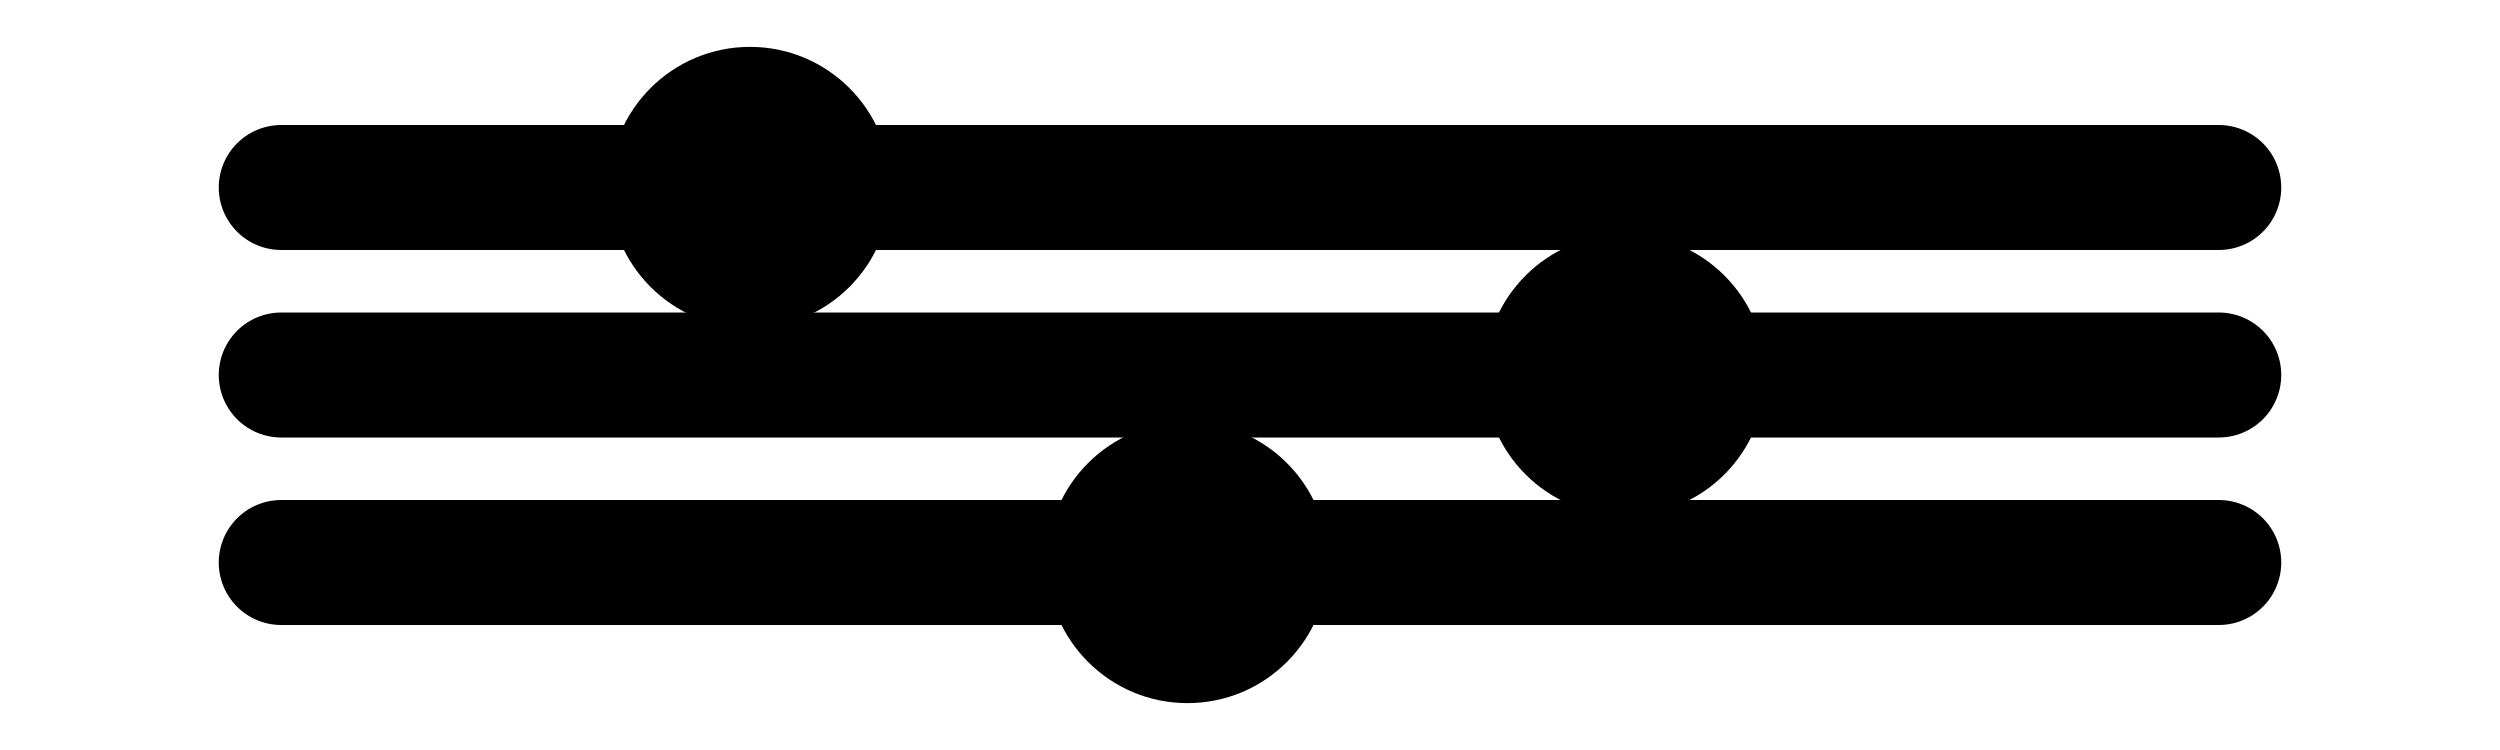
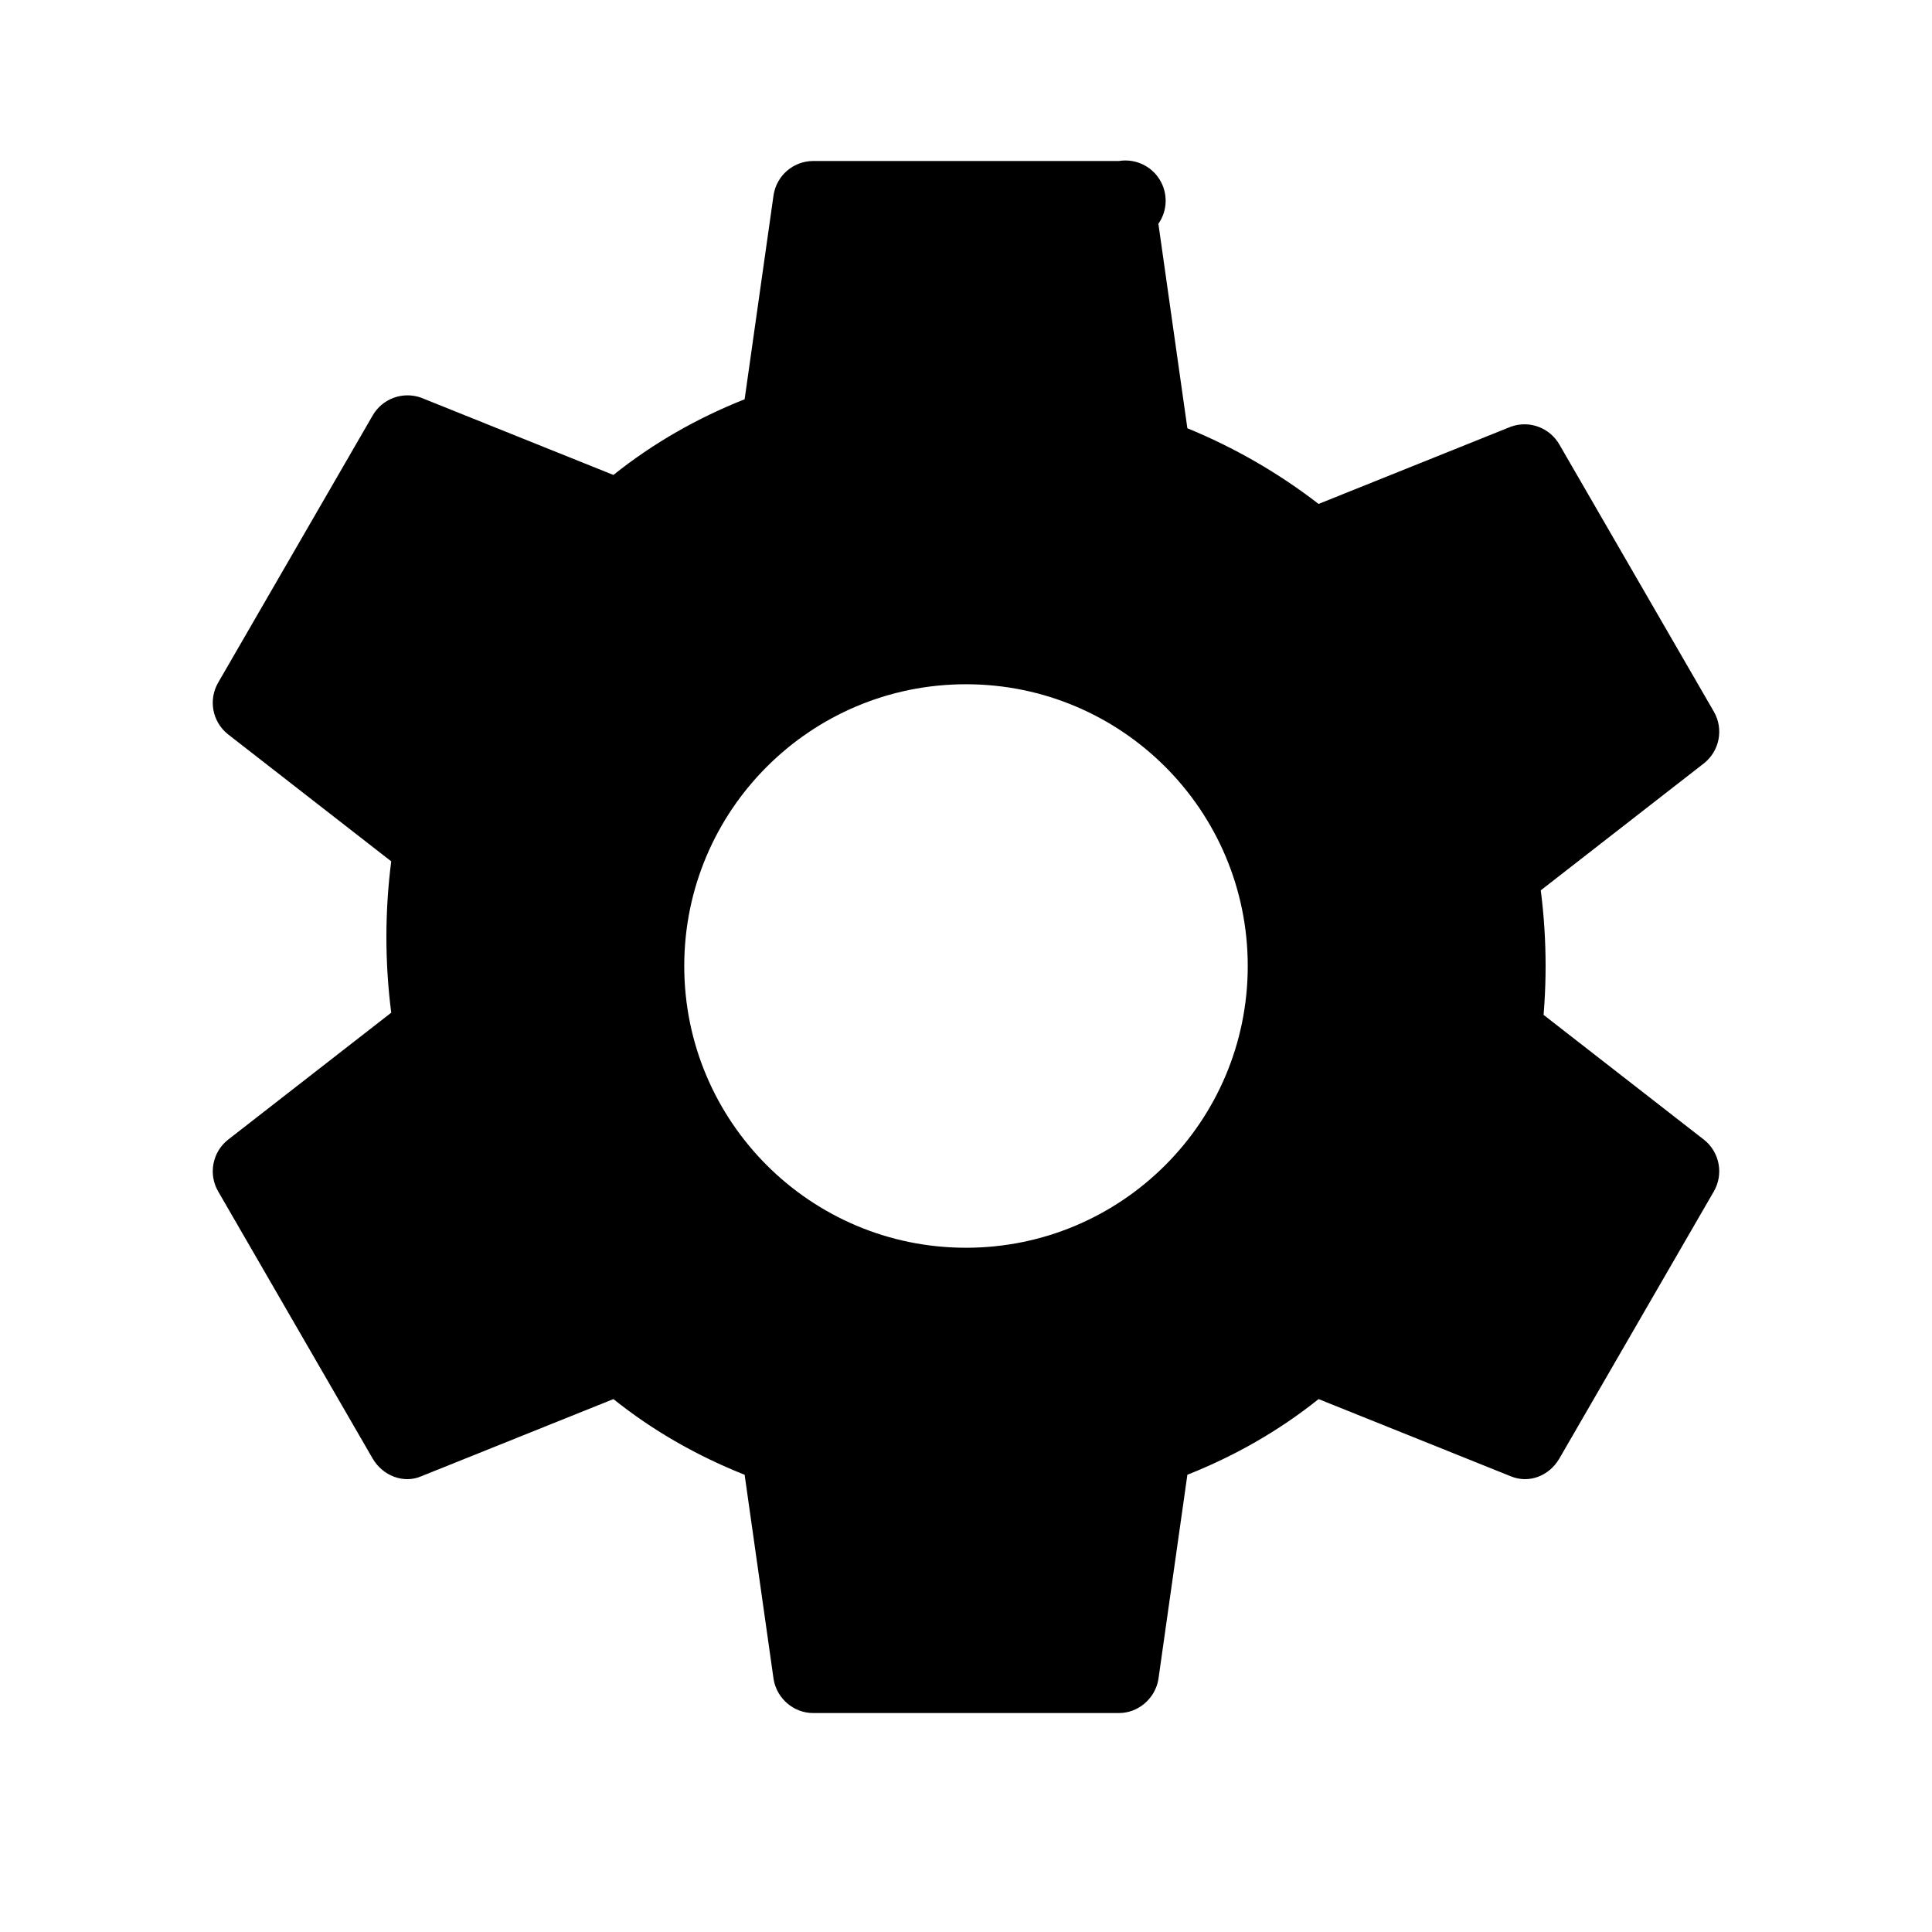
- <svg xmlns="http://www.w3.org/2000/svg" width="160" height="48" viewBox="0 0 160 48" role="img" aria-labelledby="title">
-   <g fill="none" stroke="#000" stroke-linecap="round" stroke-width="8">
-     <line x1="18" y1="12" x2="142" y2="12" />
-     <line x1="18" y1="24" x2="142" y2="24" />
-     <line x1="18" y1="36" x2="142" y2="36" />
-   </g>
-   <g fill="#000">
-     <circle cx="48" cy="12" r="9" />
-     <circle cx="104" cy="24" r="9" />
-     <circle cx="76" cy="36" r="9" />
-   </g>
+ <svg xmlns="http://www.w3.org/2000/svg" width="64" height="64" viewBox="0 0 24 24" role="img" aria-labelledby="title">
+   <path d="M19.14 12.94c.04-.31.06-.63.06-.94s-.02-.63-.06-.94l2.03-1.58a.5.5 0 0 0 .12-.64l-1.92-3.32a.5.5 0 0 0-.6-.22l-2.39.96a7.03 7.03 0 0 0-1.63-.94l-.36-2.54A.5.5 0 0 0 13.9 2h-3.8a.5.5 0 0 0-.49.42l-.36 2.54c-.58.23-1.13.54-1.63.94l-2.39-.96a.5.5 0 0 0-.6.22L2.71 8.48a.5.5 0 0 0 .12.64l2.03 1.58c-.04.31-.06.63-.06.94s.02.63.06.94l-2.03 1.58a.5.5 0 0 0-.12.64l1.92 3.32c.13.22.39.31.6.22l2.39-.96c.5.4 1.05.71 1.63.94l.36 2.54c.04.24.25.42.49.42h3.8c.24 0 .45-.18.49-.42l.36-2.54c.58-.23 1.13-.54 1.63-.94l2.39.96c.22.09.47 0 .6-.22l1.92-3.32a.5.5 0 0 0-.12-.64l-2.03-1.58ZM12 15.5A3.5 3.5 0 1 1 12 8.5a3.5 3.5 0 0 1 0 7Z" fill="#000" />
</svg>
